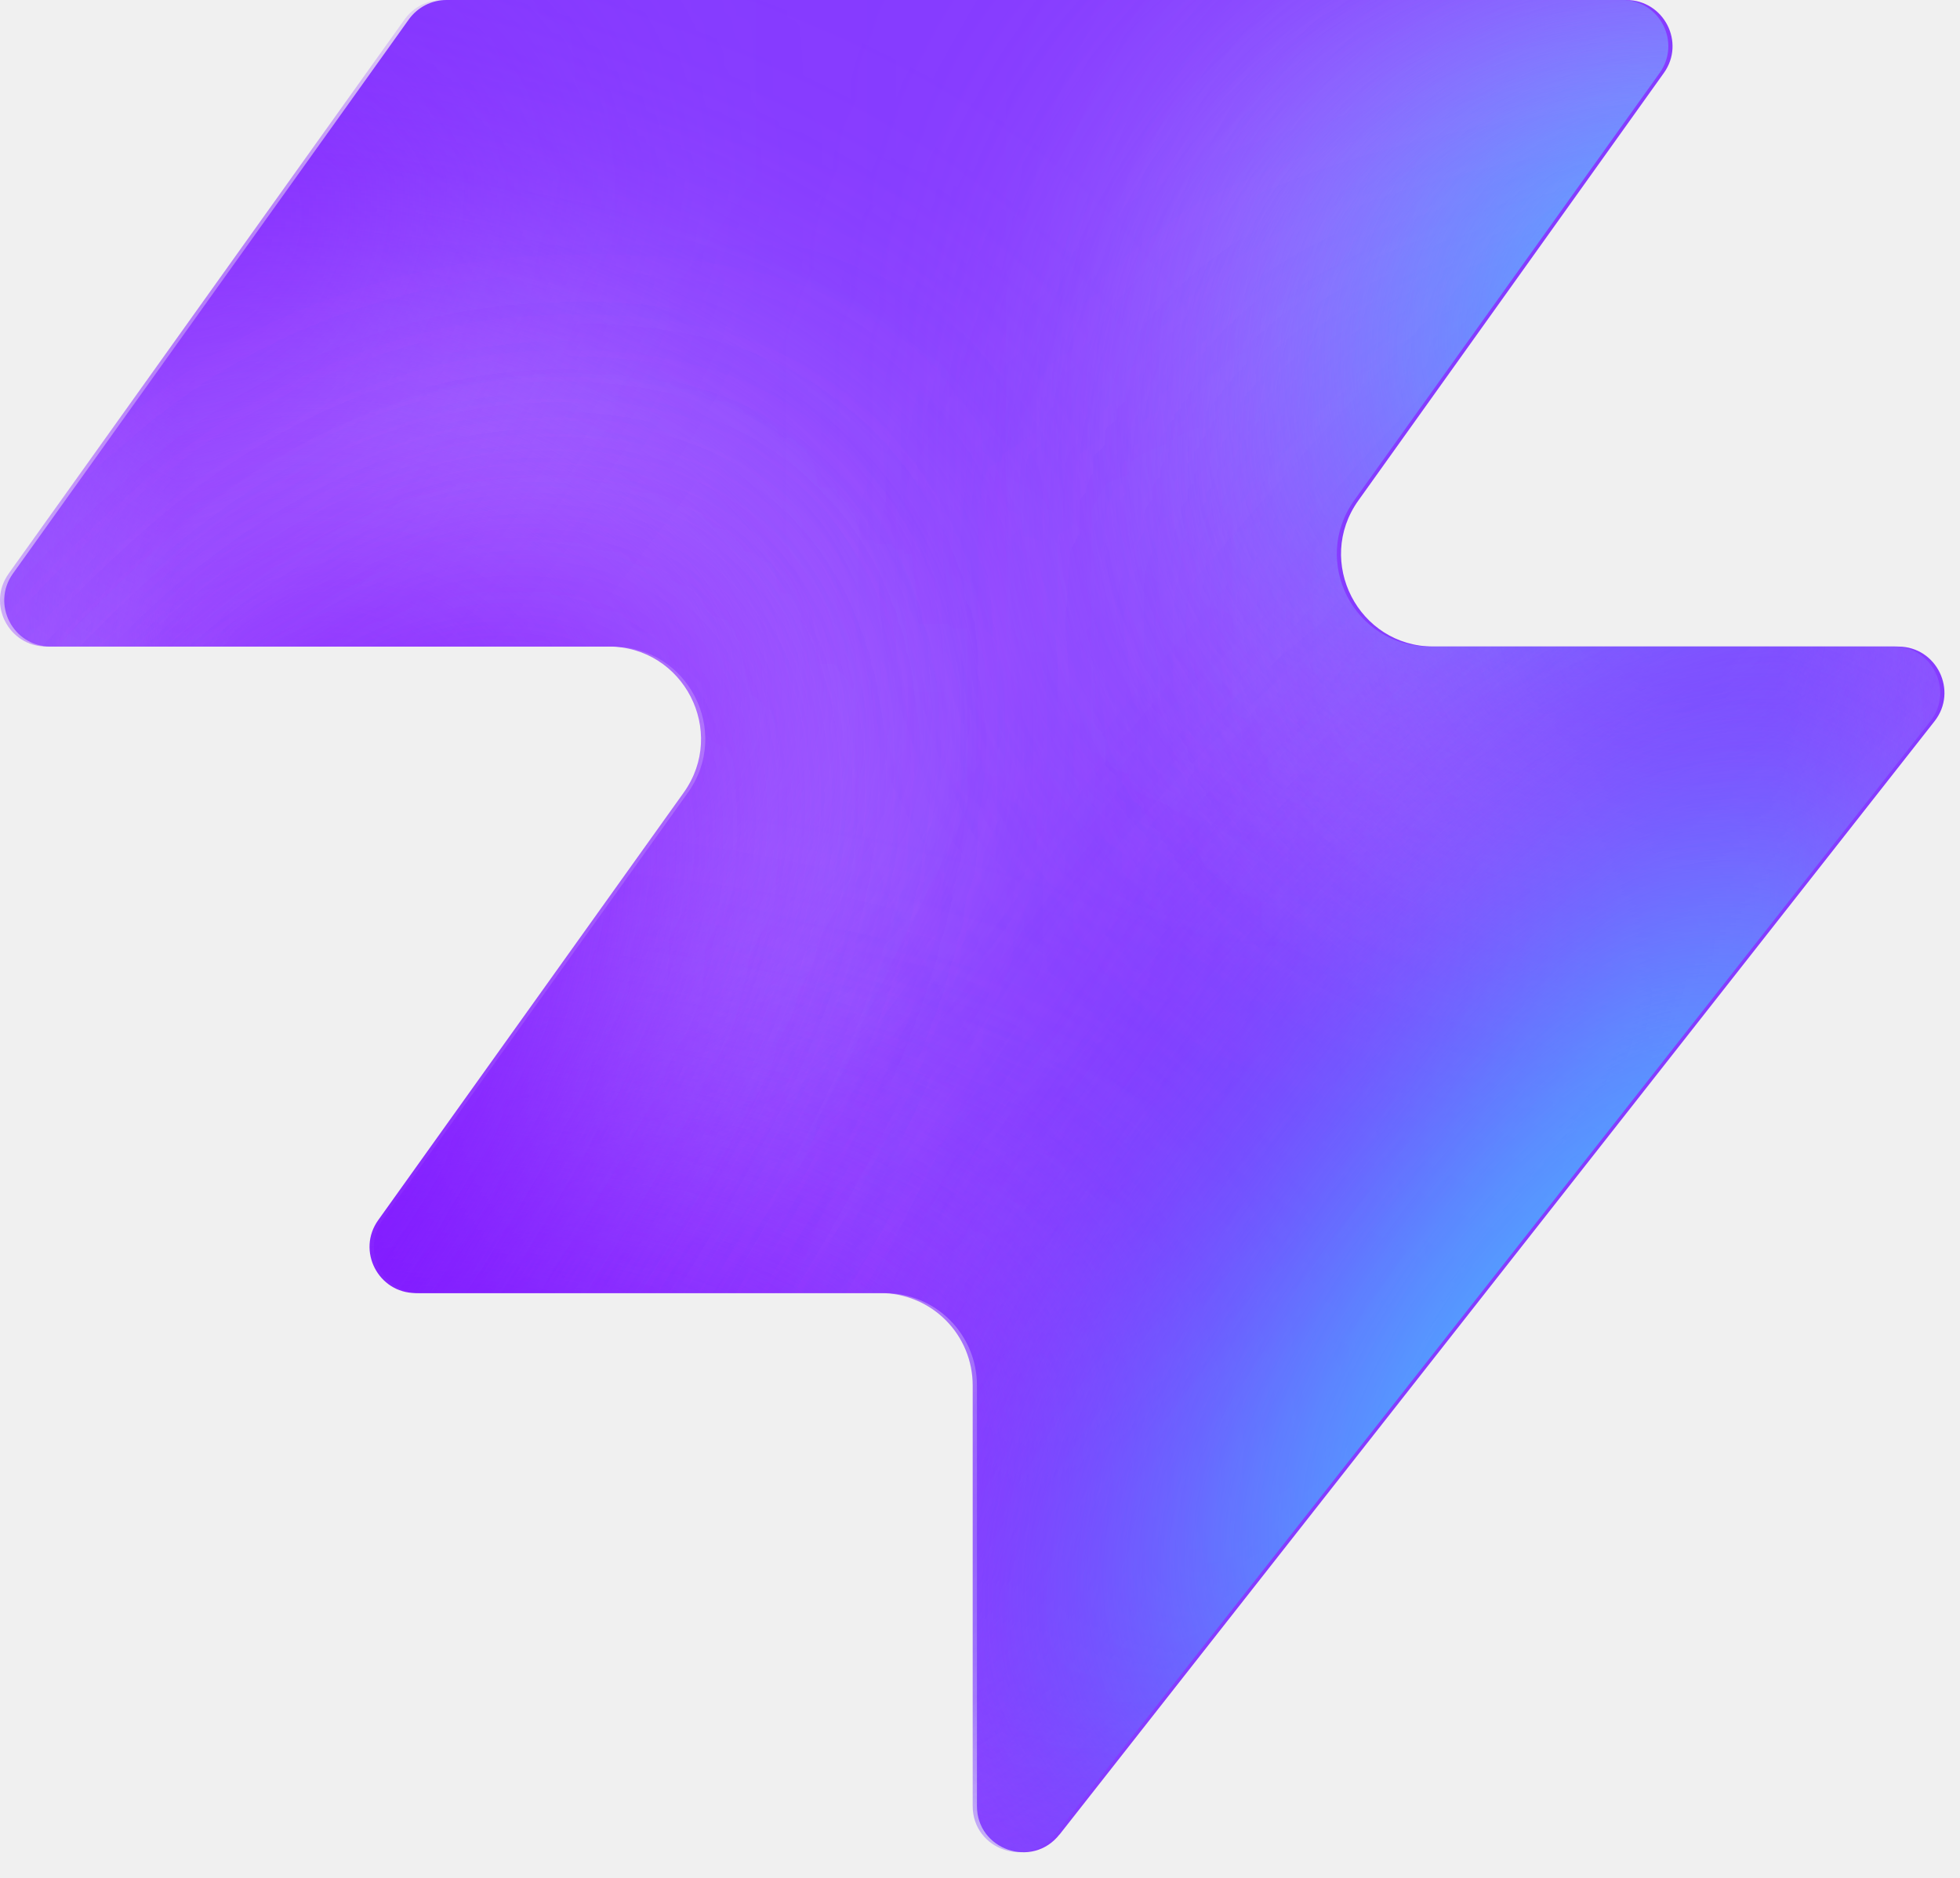
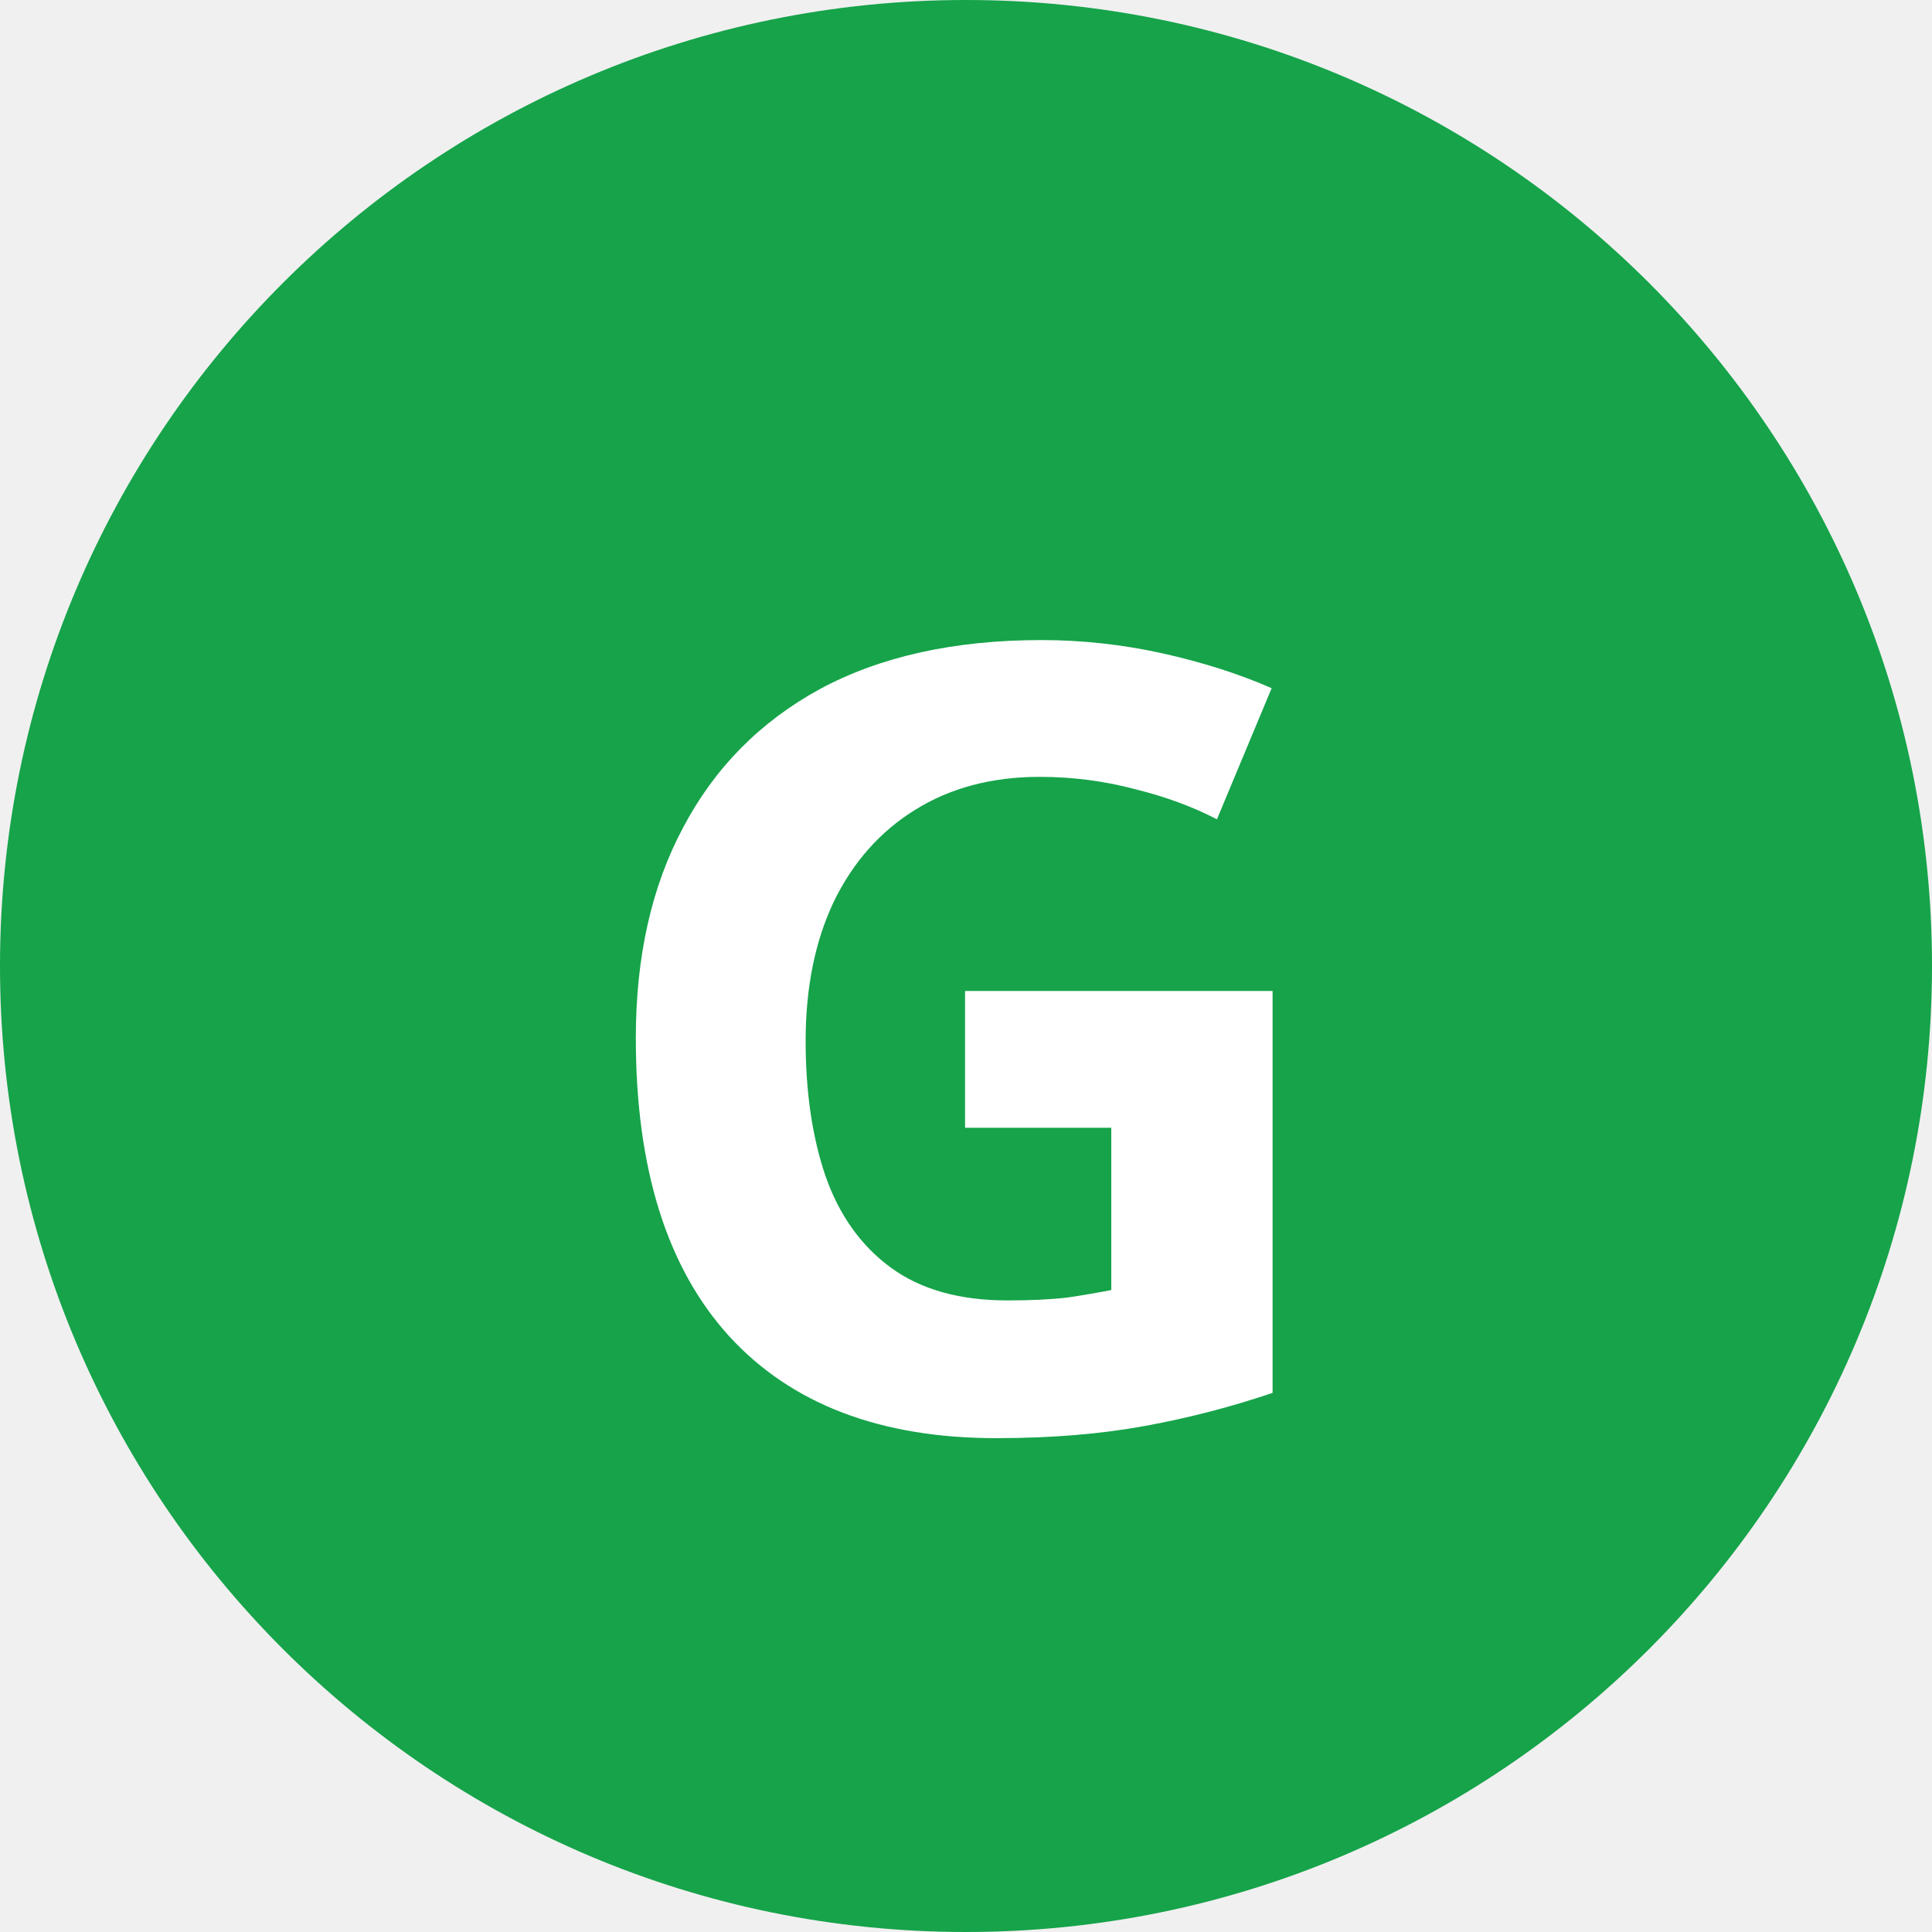
- <svg xmlns="http://www.w3.org/2000/svg" width="48" height="46" fill="none" viewBox="0 0 48 46">
-   <path fill="#863bff" d="M25.946 44.938c-.664.845-2.021.375-2.021-.698V33.937a2.26 2.26 0 0 0-2.262-2.262H10.287c-.92 0-1.456-1.04-.92-1.788l7.48-10.471c1.07-1.497 0-3.578-1.842-3.578H1.237c-.92 0-1.456-1.04-.92-1.788L10.013.474c.214-.297.556-.474.92-.474h28.894c.92 0 1.456 1.04.92 1.788l-7.48 10.471c-1.07 1.498 0 3.579 1.842 3.579h11.377c.943 0 1.473 1.088.89 1.83L25.947 44.94z" style="fill:#863bff;fill:color(display-p3 .525 .23 1);fill-opacity:1" />
-   <mask id="a" width="48" height="46" x="0" y="0" maskUnits="userSpaceOnUse" style="mask-type:alpha">
-     <path fill="#000" d="M25.842 44.938c-.664.844-2.021.375-2.021-.698V33.937a2.26 2.26 0 0 0-2.262-2.262H10.183c-.92 0-1.456-1.04-.92-1.788l7.48-10.471c1.07-1.498 0-3.579-1.842-3.579H1.133c-.92 0-1.456-1.04-.92-1.787L9.91.473c.214-.297.556-.474.92-.474h28.894c.92 0 1.456 1.04.92 1.788l-7.48 10.471c-1.07 1.498 0 3.578 1.842 3.578h11.377c.943 0 1.473 1.088.89 1.832L25.843 44.94z" style="fill:#000;fill-opacity:1" />
-   </mask>
-   <g mask="url(#a)">
-     <g filter="url(#b)">
-       <ellipse cx="5.508" cy="14.704" fill="#ede6ff" rx="5.508" ry="14.704" style="fill:#ede6ff;fill:color(display-p3 .927 .903 1);fill-opacity:1" transform="matrix(.00324 1 1 -.00324 -4.47 31.516)" />
-     </g>
-     <g filter="url(#c)">
-       <ellipse cx="10.399" cy="29.851" fill="#ede6ff" rx="10.399" ry="29.851" style="fill:#ede6ff;fill:color(display-p3 .927 .903 1);fill-opacity:1" transform="matrix(.00324 1 1 -.00324 -39.328 7.883)" />
-     </g>
-     <g filter="url(#d)">
-       <ellipse cx="5.508" cy="30.487" fill="#7e14ff" rx="5.508" ry="30.487" style="fill:#7e14ff;fill:color(display-p3 .492 .077 1);fill-opacity:1" transform="rotate(89.814 -25.913 -14.639)scale(1 -1)" />
-     </g>
-     <g filter="url(#e)">
-       <ellipse cx="5.508" cy="30.599" fill="#7e14ff" rx="5.508" ry="30.599" style="fill:#7e14ff;fill:color(display-p3 .492 .077 1);fill-opacity:1" transform="rotate(89.814 -32.644 -3.334)scale(1 -1)" />
-     </g>
-     <g filter="url(#f)">
-       <ellipse cx="5.508" cy="30.599" fill="#7e14ff" rx="5.508" ry="30.599" style="fill:#7e14ff;fill:color(display-p3 .492 .077 1);fill-opacity:1" transform="matrix(.00324 1 1 -.00324 -34.34 30.47)" />
-     </g>
-     <g filter="url(#g)">
-       <ellipse cx="14.072" cy="22.078" fill="#ede6ff" rx="14.072" ry="22.078" style="fill:#ede6ff;fill:color(display-p3 .927 .903 1);fill-opacity:1" transform="rotate(93.35 24.506 48.493)scale(-1 1)" />
-     </g>
-     <g filter="url(#h)">
-       <ellipse cx="3.47" cy="21.501" fill="#7e14ff" rx="3.47" ry="21.501" style="fill:#7e14ff;fill:color(display-p3 .492 .077 1);fill-opacity:1" transform="rotate(89.009 28.708 47.59)scale(-1 1)" />
-     </g>
-     <g filter="url(#i)">
-       <ellipse cx="3.47" cy="21.501" fill="#7e14ff" rx="3.47" ry="21.501" style="fill:#7e14ff;fill:color(display-p3 .492 .077 1);fill-opacity:1" transform="rotate(89.009 28.708 47.59)scale(-1 1)" />
-     </g>
-     <g filter="url(#j)">
-       <ellipse cx=".387" cy="8.972" fill="#7e14ff" rx="4.407" ry="29.108" style="fill:#7e14ff;fill:color(display-p3 .492 .077 1);fill-opacity:1" transform="rotate(39.51 .387 8.972)" />
-     </g>
-     <g filter="url(#k)">
-       <ellipse cx="47.523" cy="-6.092" fill="#7e14ff" rx="4.407" ry="29.108" style="fill:#7e14ff;fill:color(display-p3 .492 .077 1);fill-opacity:1" transform="rotate(37.892 47.523 -6.092)" />
-     </g>
-     <g filter="url(#l)">
-       <ellipse cx="41.412" cy="6.333" fill="#47bfff" rx="5.971" ry="9.665" style="fill:#47bfff;fill:color(display-p3 .28 .748 1);fill-opacity:1" transform="rotate(37.892 41.412 6.333)" />
-     </g>
-     <g filter="url(#m)">
-       <ellipse cx="-1.879" cy="38.332" fill="#7e14ff" rx="4.407" ry="29.108" style="fill:#7e14ff;fill:color(display-p3 .492 .077 1);fill-opacity:1" transform="rotate(37.892 -1.88 38.332)" />
-     </g>
-     <g filter="url(#n)">
-       <ellipse cx="-1.879" cy="38.332" fill="#7e14ff" rx="4.407" ry="29.108" style="fill:#7e14ff;fill:color(display-p3 .492 .077 1);fill-opacity:1" transform="rotate(37.892 -1.88 38.332)" />
-     </g>
-     <g filter="url(#o)">
-       <ellipse cx="35.651" cy="29.907" fill="#7e14ff" rx="4.407" ry="29.108" style="fill:#7e14ff;fill:color(display-p3 .492 .077 1);fill-opacity:1" transform="rotate(37.892 35.651 29.907)" />
-     </g>
-     <g filter="url(#p)">
-       <ellipse cx="38.418" cy="32.4" fill="#47bfff" rx="5.971" ry="15.297" style="fill:#47bfff;fill:color(display-p3 .28 .748 1);fill-opacity:1" transform="rotate(37.892 38.418 32.4)" />
-     </g>
-   </g>
-   <defs>
-     <filter id="b" width="60.045" height="41.654" x="-19.77" y="16.149" color-interpolation-filters="sRGB" filterUnits="userSpaceOnUse">
-       <feFlood flood-opacity="0" result="BackgroundImageFix" />
-       <feBlend in="SourceGraphic" in2="BackgroundImageFix" result="shape" />
-       <feGaussianBlur result="effect1_foregroundBlur_2002_17158" stdDeviation="7.659" />
-     </filter>
-     <filter id="c" width="90.34" height="51.437" x="-54.613" y="-7.533" color-interpolation-filters="sRGB" filterUnits="userSpaceOnUse">
-       <feFlood flood-opacity="0" result="BackgroundImageFix" />
-       <feBlend in="SourceGraphic" in2="BackgroundImageFix" result="shape" />
-       <feGaussianBlur result="effect1_foregroundBlur_2002_17158" stdDeviation="7.659" />
-     </filter>
-     <filter id="d" width="79.355" height="29.4" x="-49.64" y="2.03" color-interpolation-filters="sRGB" filterUnits="userSpaceOnUse">
-       <feFlood flood-opacity="0" result="BackgroundImageFix" />
-       <feBlend in="SourceGraphic" in2="BackgroundImageFix" result="shape" />
-       <feGaussianBlur result="effect1_foregroundBlur_2002_17158" stdDeviation="4.596" />
-     </filter>
-     <filter id="e" width="79.579" height="29.4" x="-45.045" y="20.029" color-interpolation-filters="sRGB" filterUnits="userSpaceOnUse">
-       <feFlood flood-opacity="0" result="BackgroundImageFix" />
-       <feBlend in="SourceGraphic" in2="BackgroundImageFix" result="shape" />
-       <feGaussianBlur result="effect1_foregroundBlur_2002_17158" stdDeviation="4.596" />
-     </filter>
-     <filter id="f" width="79.579" height="29.4" x="-43.513" y="21.178" color-interpolation-filters="sRGB" filterUnits="userSpaceOnUse">
-       <feFlood flood-opacity="0" result="BackgroundImageFix" />
-       <feBlend in="SourceGraphic" in2="BackgroundImageFix" result="shape" />
-       <feGaussianBlur result="effect1_foregroundBlur_2002_17158" stdDeviation="4.596" />
-     </filter>
-     <filter id="g" width="74.749" height="58.852" x="15.756" y="-17.901" color-interpolation-filters="sRGB" filterUnits="userSpaceOnUse">
-       <feFlood flood-opacity="0" result="BackgroundImageFix" />
-       <feBlend in="SourceGraphic" in2="BackgroundImageFix" result="shape" />
-       <feGaussianBlur result="effect1_foregroundBlur_2002_17158" stdDeviation="7.659" />
-     </filter>
-     <filter id="h" width="61.377" height="25.362" x="23.548" y="2.284" color-interpolation-filters="sRGB" filterUnits="userSpaceOnUse">
-       <feFlood flood-opacity="0" result="BackgroundImageFix" />
-       <feBlend in="SourceGraphic" in2="BackgroundImageFix" result="shape" />
-       <feGaussianBlur result="effect1_foregroundBlur_2002_17158" stdDeviation="4.596" />
-     </filter>
-     <filter id="i" width="61.377" height="25.362" x="23.548" y="2.284" color-interpolation-filters="sRGB" filterUnits="userSpaceOnUse">
-       <feFlood flood-opacity="0" result="BackgroundImageFix" />
-       <feBlend in="SourceGraphic" in2="BackgroundImageFix" result="shape" />
-       <feGaussianBlur result="effect1_foregroundBlur_2002_17158" stdDeviation="4.596" />
-     </filter>
-     <filter id="j" width="56.045" height="63.649" x="-27.636" y="-22.853" color-interpolation-filters="sRGB" filterUnits="userSpaceOnUse">
-       <feFlood flood-opacity="0" result="BackgroundImageFix" />
-       <feBlend in="SourceGraphic" in2="BackgroundImageFix" result="shape" />
-       <feGaussianBlur result="effect1_foregroundBlur_2002_17158" stdDeviation="4.596" />
-     </filter>
-     <filter id="k" width="54.814" height="64.646" x="20.116" y="-38.415" color-interpolation-filters="sRGB" filterUnits="userSpaceOnUse">
-       <feFlood flood-opacity="0" result="BackgroundImageFix" />
-       <feBlend in="SourceGraphic" in2="BackgroundImageFix" result="shape" />
-       <feGaussianBlur result="effect1_foregroundBlur_2002_17158" stdDeviation="4.596" />
-     </filter>
-     <filter id="l" width="33.541" height="35.313" x="24.641" y="-11.323" color-interpolation-filters="sRGB" filterUnits="userSpaceOnUse">
-       <feFlood flood-opacity="0" result="BackgroundImageFix" />
-       <feBlend in="SourceGraphic" in2="BackgroundImageFix" result="shape" />
-       <feGaussianBlur result="effect1_foregroundBlur_2002_17158" stdDeviation="4.596" />
-     </filter>
-     <filter id="m" width="54.814" height="64.646" x="-29.286" y="6.009" color-interpolation-filters="sRGB" filterUnits="userSpaceOnUse">
-       <feFlood flood-opacity="0" result="BackgroundImageFix" />
-       <feBlend in="SourceGraphic" in2="BackgroundImageFix" result="shape" />
-       <feGaussianBlur result="effect1_foregroundBlur_2002_17158" stdDeviation="4.596" />
-     </filter>
-     <filter id="n" width="54.814" height="64.646" x="-29.286" y="6.009" color-interpolation-filters="sRGB" filterUnits="userSpaceOnUse">
-       <feFlood flood-opacity="0" result="BackgroundImageFix" />
-       <feBlend in="SourceGraphic" in2="BackgroundImageFix" result="shape" />
-       <feGaussianBlur result="effect1_foregroundBlur_2002_17158" stdDeviation="4.596" />
-     </filter>
-     <filter id="o" width="54.814" height="64.646" x="8.244" y="-2.416" color-interpolation-filters="sRGB" filterUnits="userSpaceOnUse">
-       <feFlood flood-opacity="0" result="BackgroundImageFix" />
-       <feBlend in="SourceGraphic" in2="BackgroundImageFix" result="shape" />
-       <feGaussianBlur result="effect1_foregroundBlur_2002_17158" stdDeviation="4.596" />
-     </filter>
-     <filter id="p" width="39.409" height="43.623" x="18.713" y="10.588" color-interpolation-filters="sRGB" filterUnits="userSpaceOnUse">
-       <feFlood flood-opacity="0" result="BackgroundImageFix" />
-       <feBlend in="SourceGraphic" in2="BackgroundImageFix" result="shape" />
-       <feGaussianBlur result="effect1_foregroundBlur_2002_17158" stdDeviation="4.596" />
-     </filter>
-   </defs>
+ <svg xmlns="http://www.w3.org/2000/svg" viewBox="0 0 32 32">
+   <circle cx="16" cy="16" r="16" fill="#16a34a" />
+   <text x="50%" y="54%" dominant-baseline="middle" text-anchor="middle" font-family="sans-serif" font-size="18" font-weight="bold" fill="white">G</text>
</svg>
